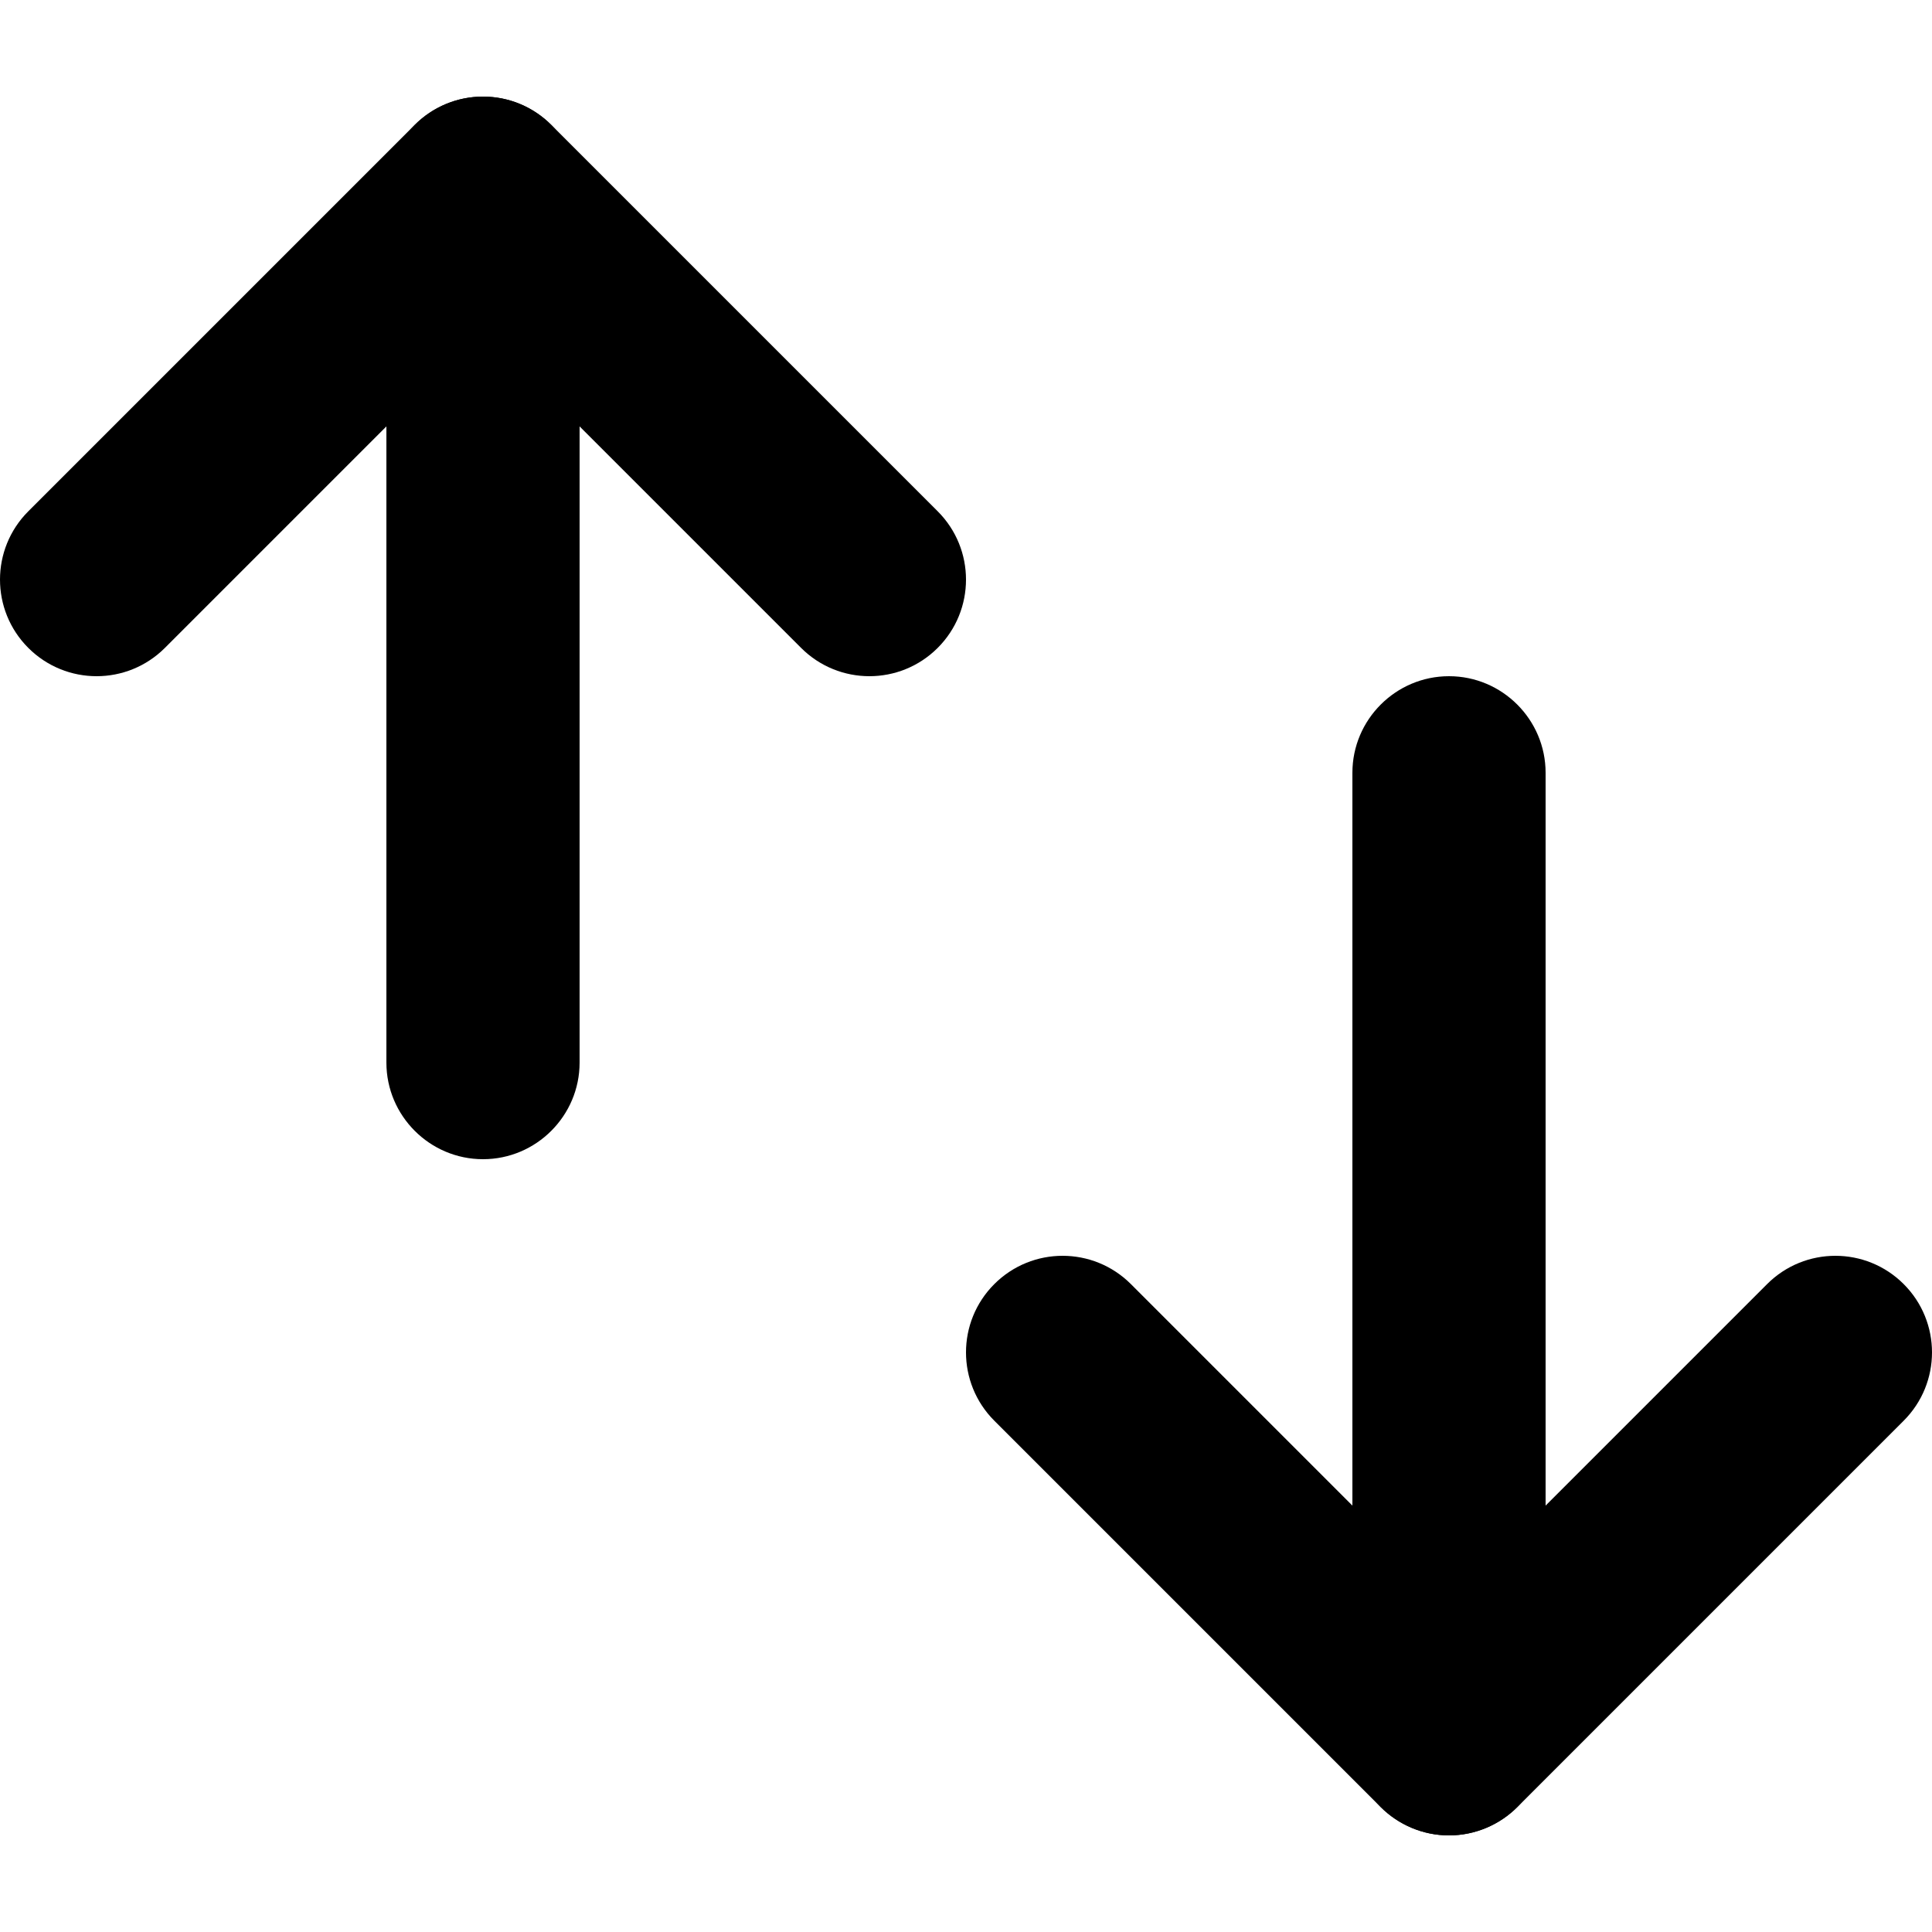
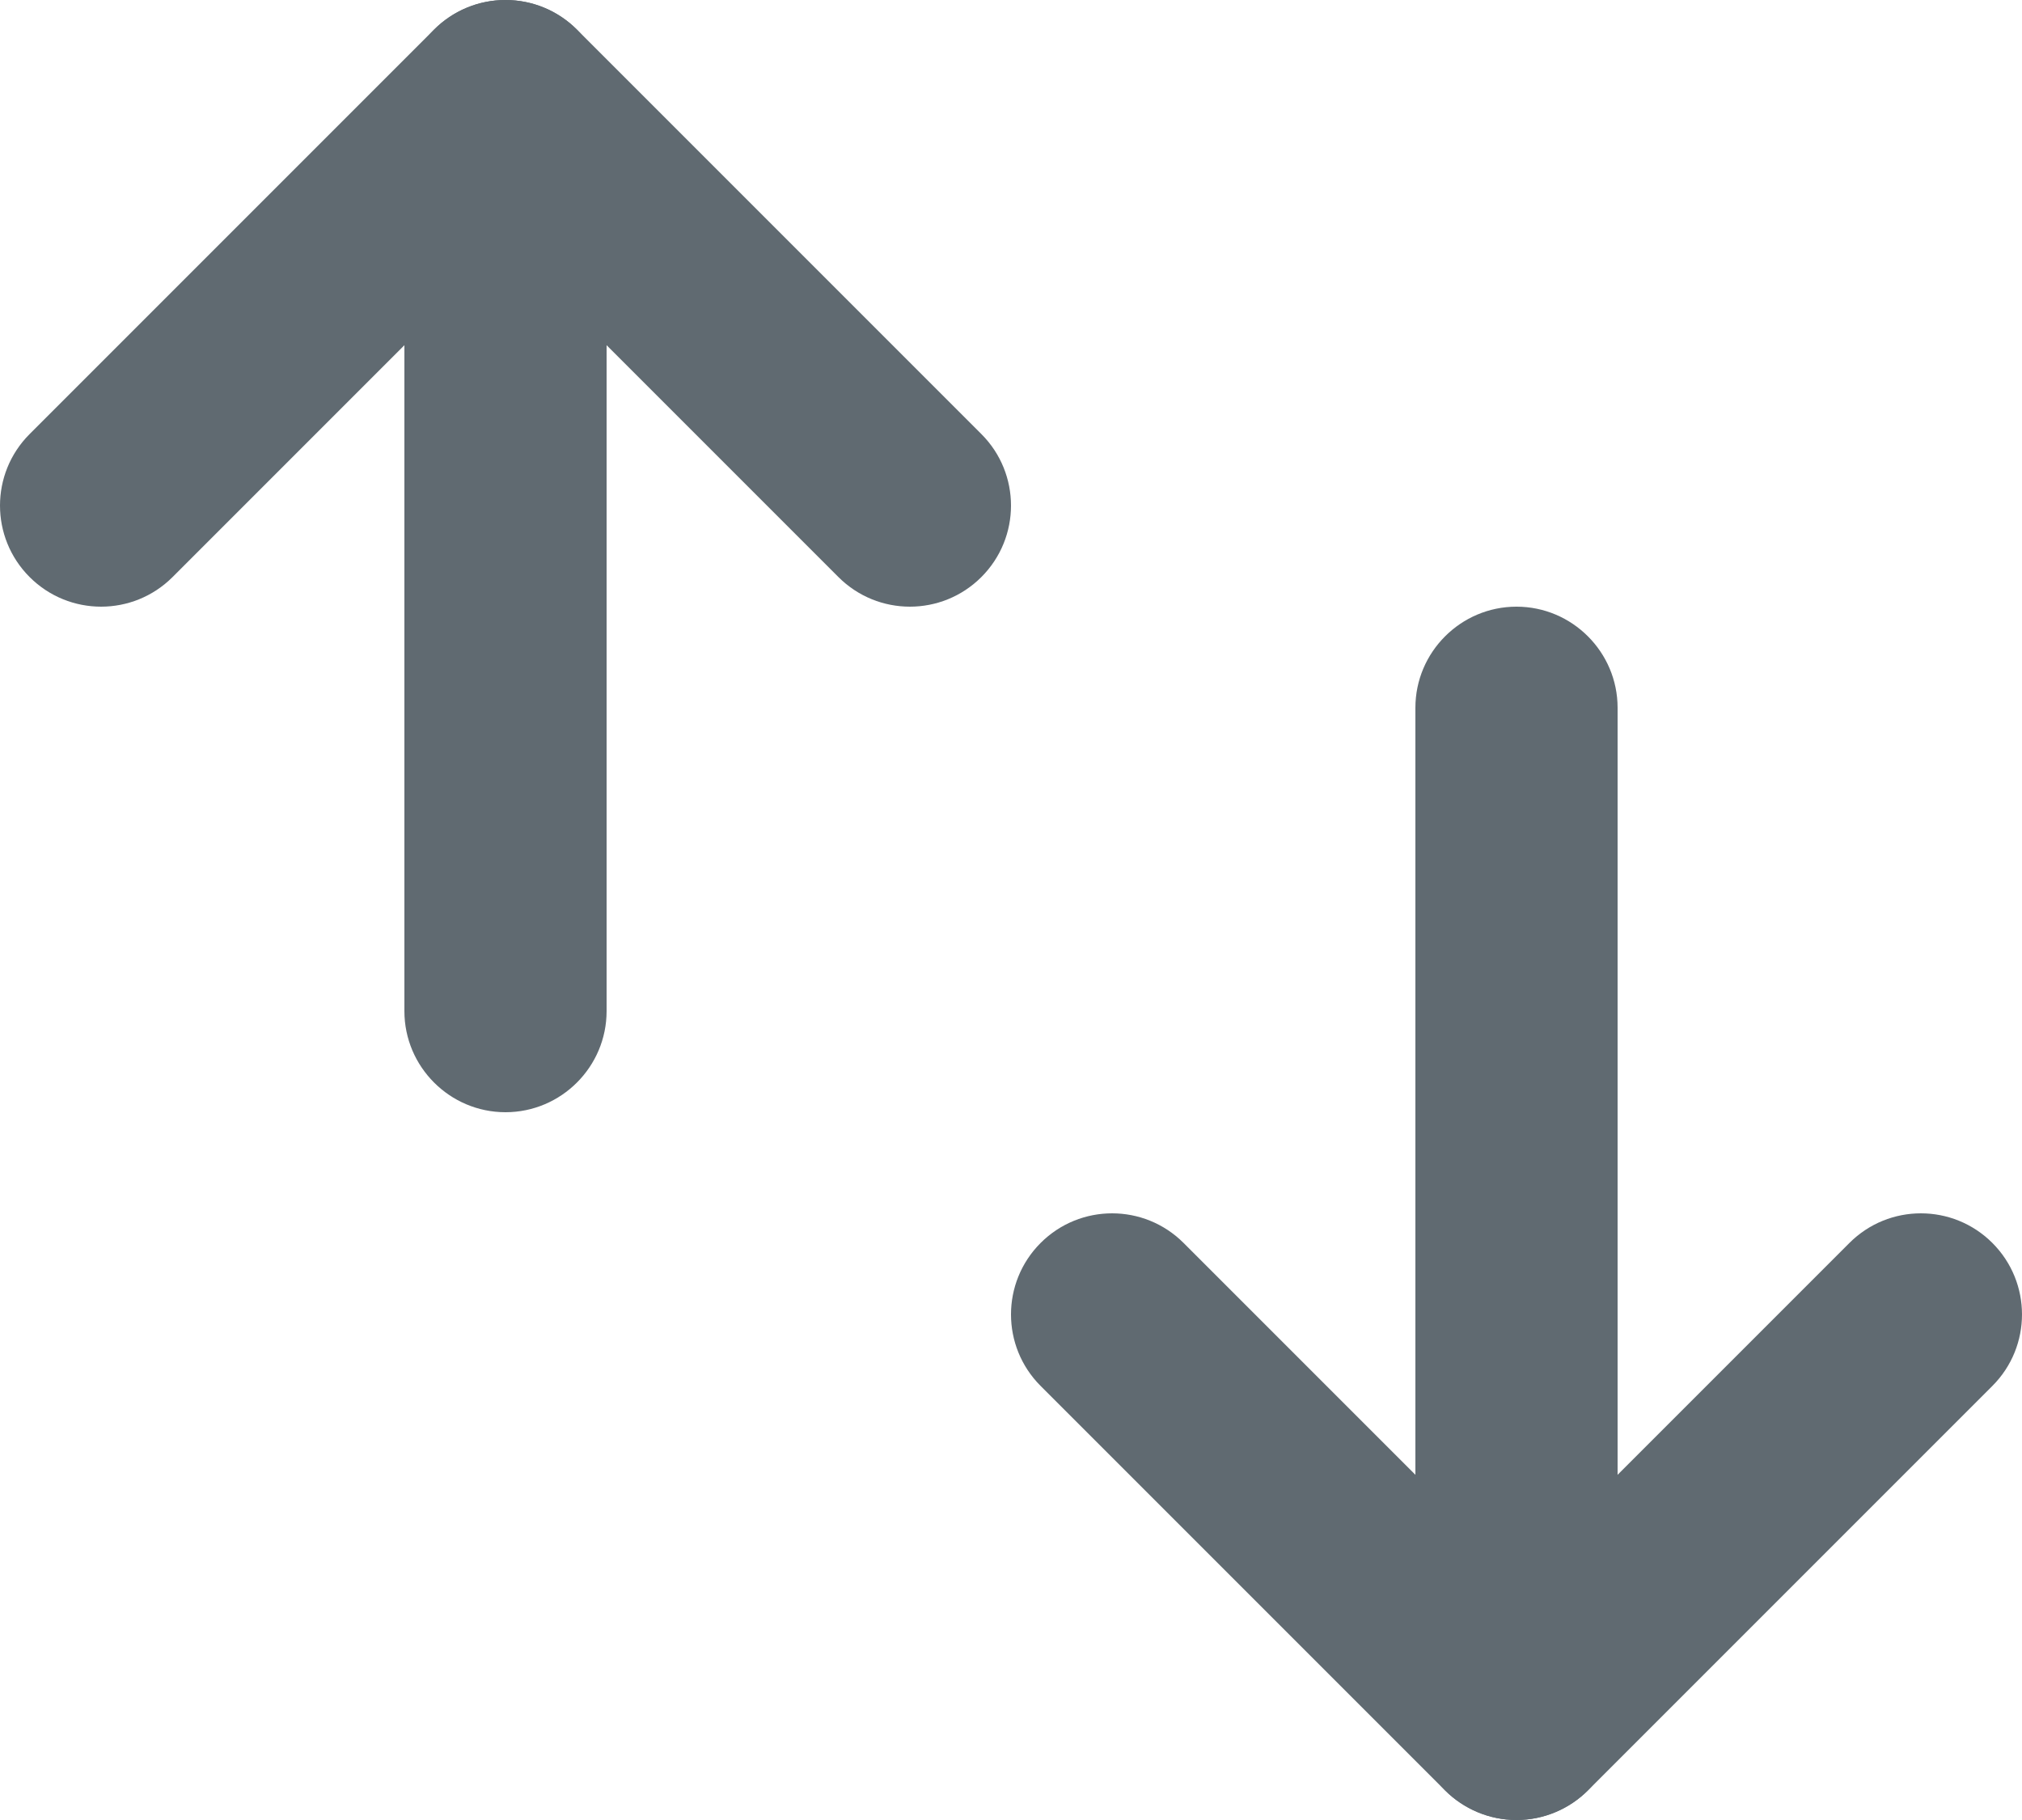
- <svg xmlns="http://www.w3.org/2000/svg" version="1.1" id="Layer_1" x="0px" y="0px" viewBox="0 0 512 512" style="enable-background:new 0 0 512 512;" xml:space="preserve">
-   <g>
-     <path d="M43.7,171.7L128,87.4l84.3,84.3c10,10,26.2,10,36.2,0s10-26.2,0-36.2L146.1,33.1c-10-10-26.2-10-36.2,0L7.5,135.5   c-10,10-10,26.2,0,36.2C17.5,181.7,33.7,181.7,43.7,171.7L43.7,171.7z" />
-     <path d="M102.4,51.2v230.4c0,14.1,11.5,25.6,25.6,25.6c14.1,0,25.6-11.5,25.6-25.6V51.2c0-14.1-11.5-25.6-25.6-25.6   C113.9,25.6,102.4,37.1,102.4,51.2" />
-     <path d="M263.5,376.5l102.4,102.4c4.8,4.8,11.4,7.5,18.1,7.5s13.3-2.7,18.1-7.5l102.4-102.4c10-10,10-26.2,0-36.2s-26.2-10-36.2,0   L384,424.6l-84.3-84.3c-10-10-26.2-10-36.2,0C253.5,350.3,253.5,366.5,263.5,376.5L263.5,376.5z" />
-     <path d="M358.4,204.8v256c0,14.1,11.5,25.6,25.6,25.6s25.6-11.5,25.6-25.6v-256c0-14.1-11.5-25.6-25.6-25.6   S358.4,190.7,358.4,204.8" />
+ <svg xmlns="http://www.w3.org/2000/svg" viewBox="0.824 50.555 498.973 449.075">
+   <g transform="matrix(0.974556, 0, 0, 0.974556, 0.823814, 25.60671)" style="">
+     <path d="M43.7,171.7L128,87.4l84.3,84.3c10,10,26.2,10,36.2,0s10-26.2,0-36.2L146.1,33.1c-10-10-26.2-10-36.2,0L7.5,135.5 c-10,10-10,26.2,0,36.2C17.5,181.7,33.7,181.7,43.7,171.7L43.7,171.7z" style="fill: rgb(96, 106, 113);" />
+     <path d="M102.4,51.2v230.4c0,14.1,11.5,25.6,25.6,25.6c14.1,0,25.6-11.5,25.6-25.6V51.2c0-14.1-11.5-25.6-25.6-25.6 C113.9,25.6,102.4,37.1,102.4,51.2" style="fill: rgb(96, 106, 113);" />
+     <path d="M263.5,376.5l102.4,102.4c4.8,4.8,11.4,7.5,18.1,7.5s13.3-2.7,18.1-7.5l102.4-102.4c10-10,10-26.2,0-36.2s-26.2-10-36.2,0 L384,424.6l-84.3-84.3c-10-10-26.2-10-36.2,0C253.5,350.3,253.5,366.5,263.5,376.5L263.5,376.5z" style="fill: rgb(96, 106, 113);" />
+     <path d="M358.4,204.8v256c0,14.1,11.5,25.6,25.6,25.6s25.6-11.5,25.6-25.6v-256c0-14.1-11.5-25.6-25.6-25.6 S358.4,190.7,358.4,204.8" style="fill: rgb(96, 106, 113);" />
  </g>
</svg>
